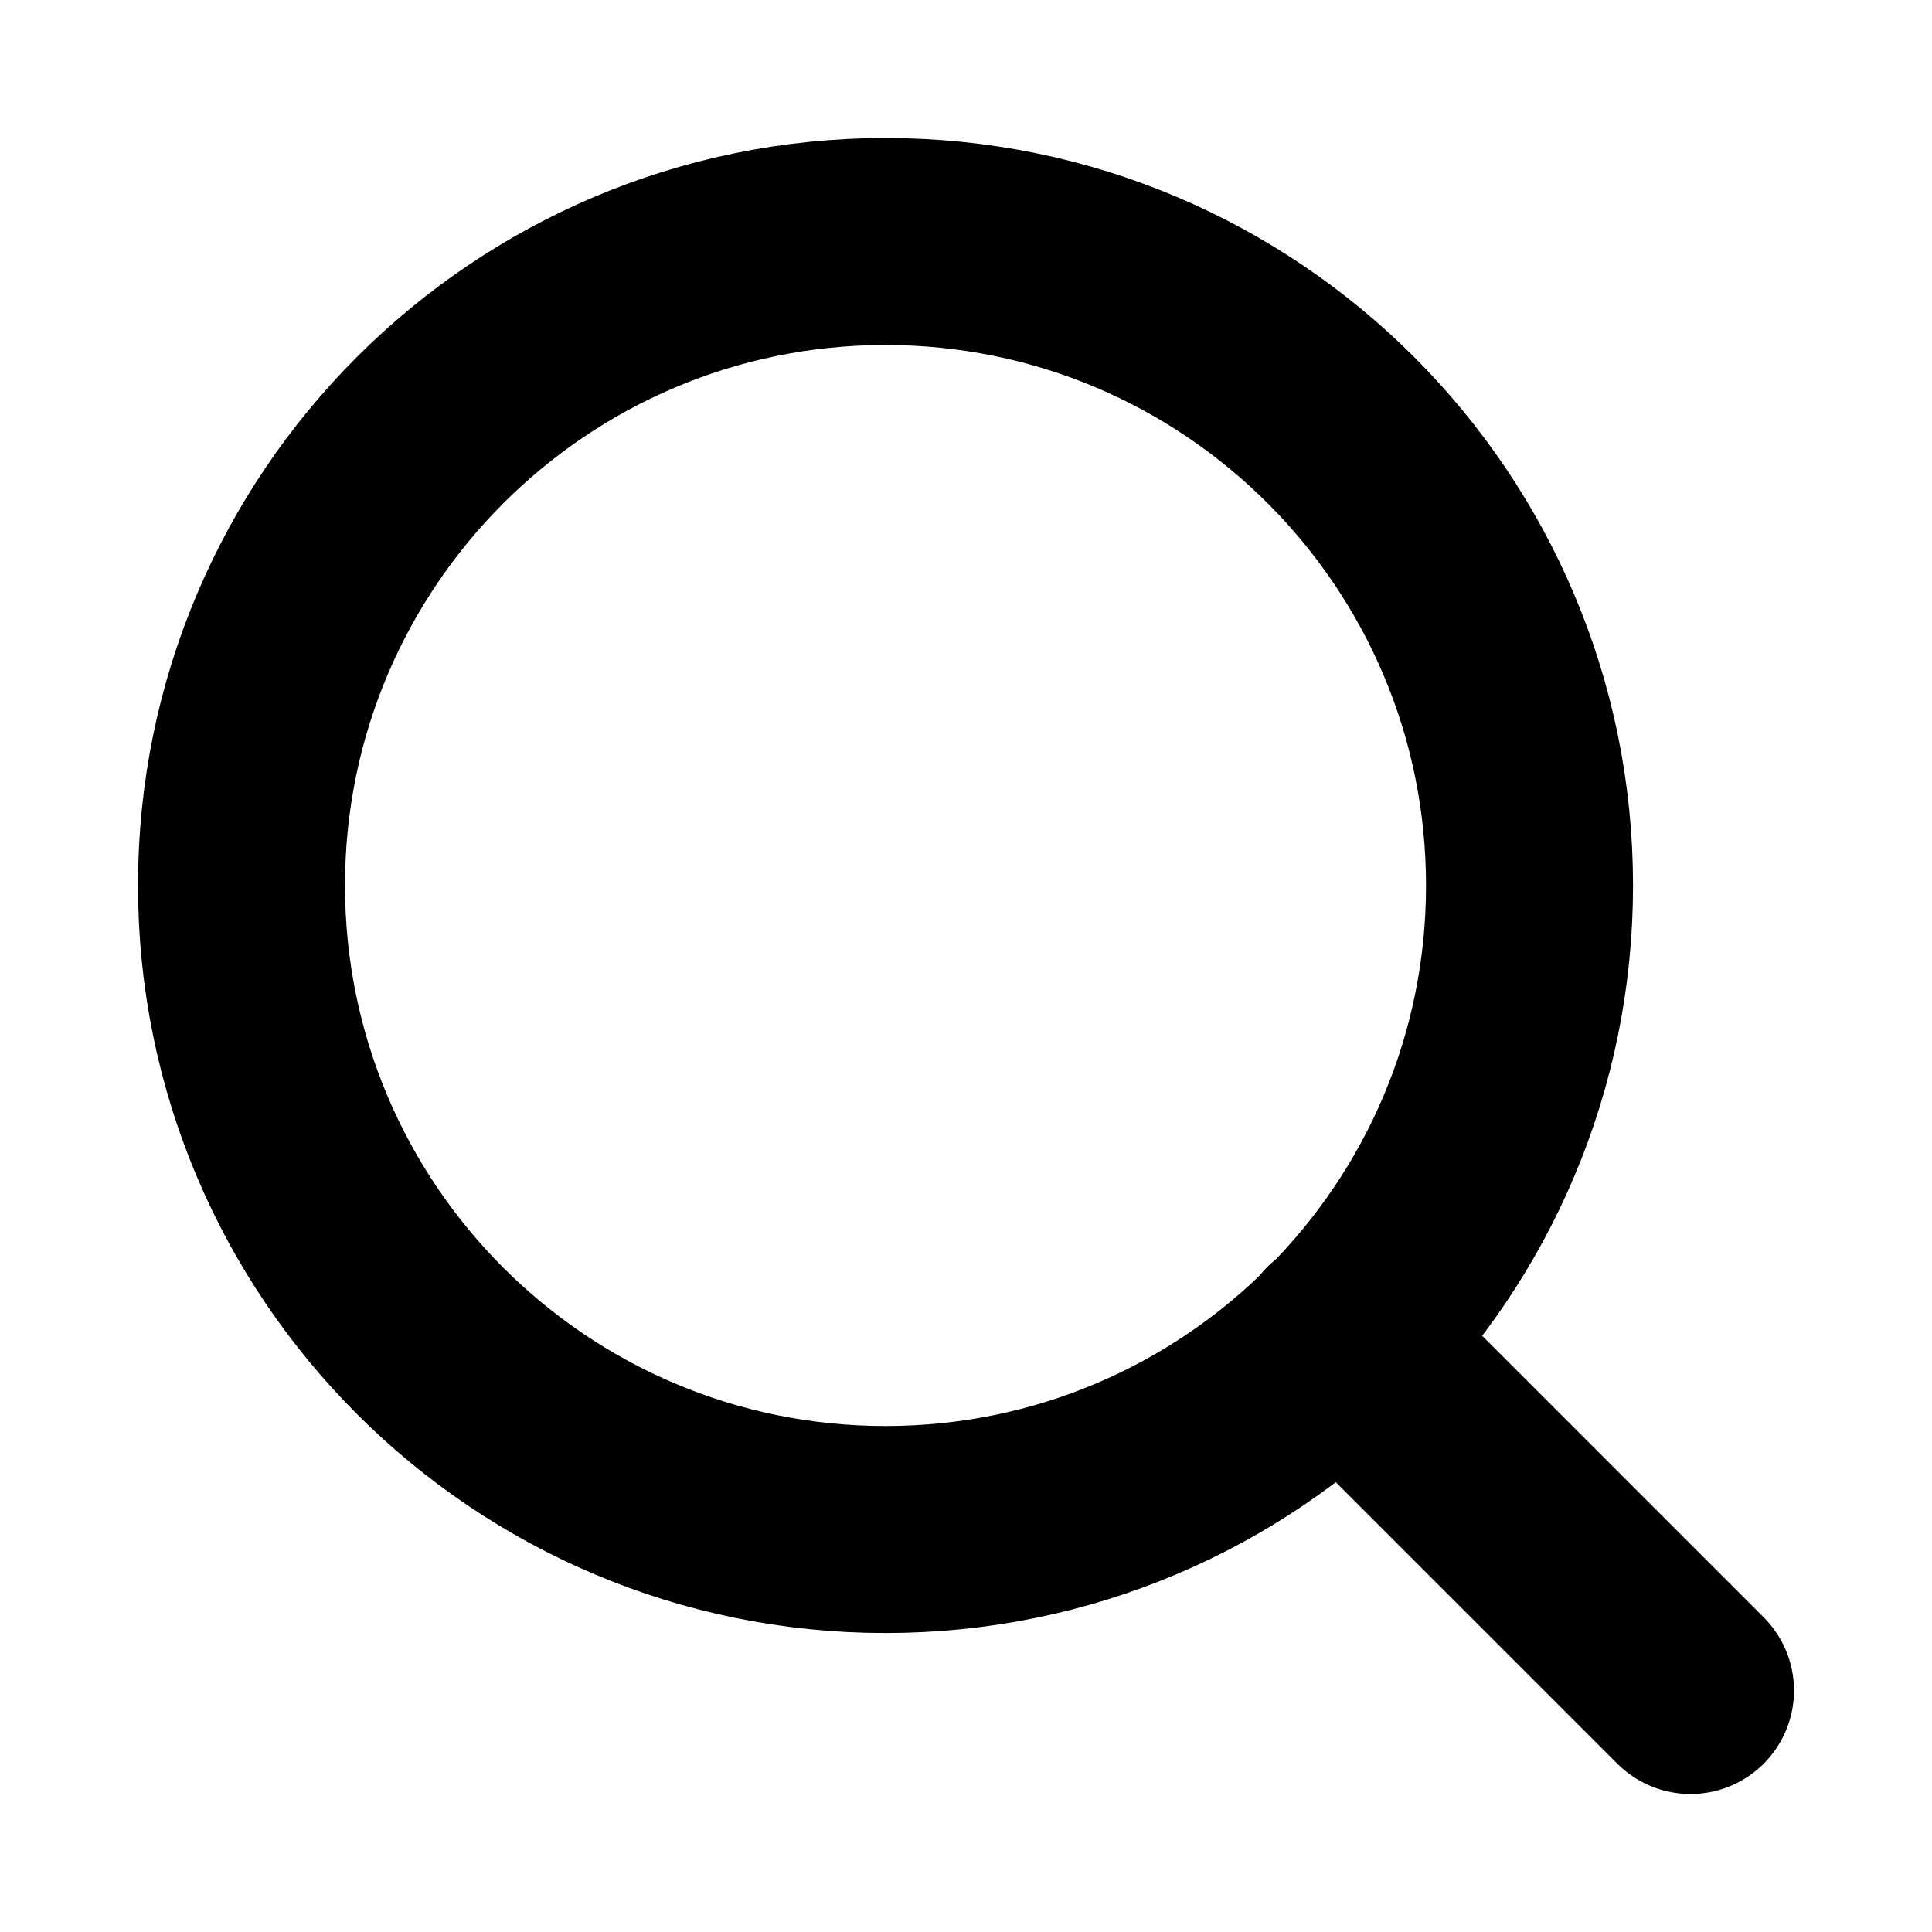
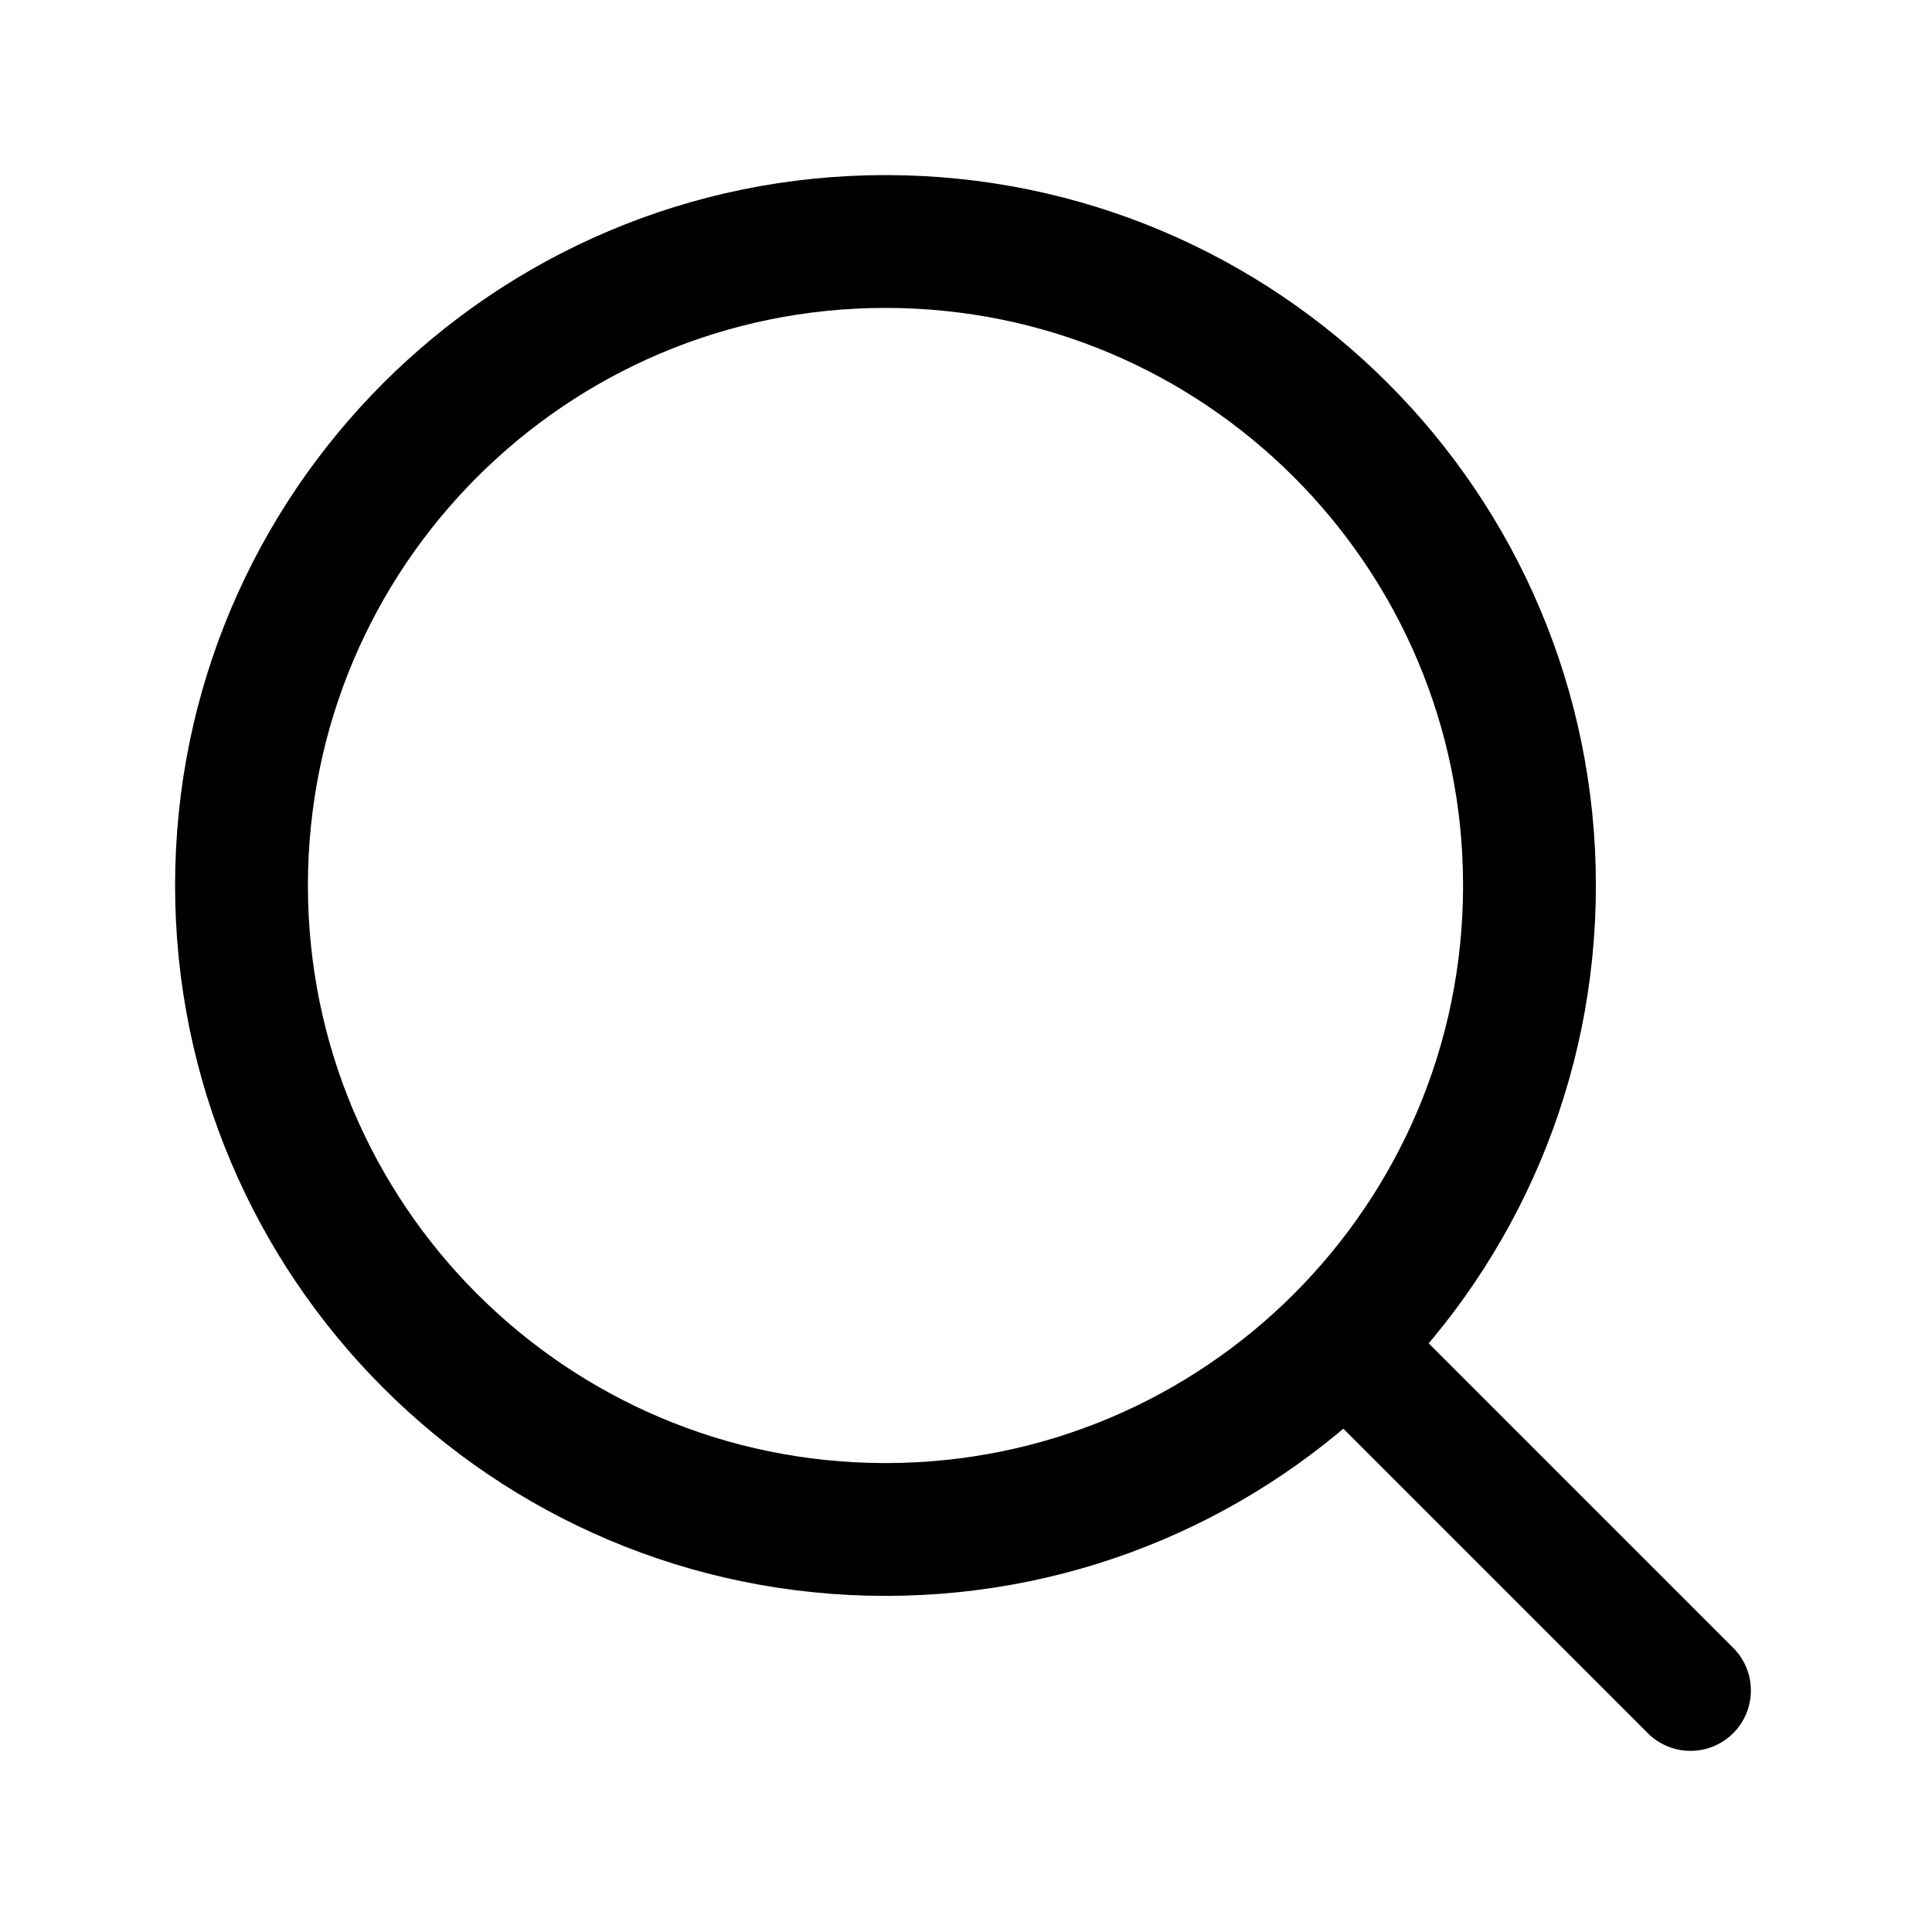
- <svg xmlns="http://www.w3.org/2000/svg" width="28" height="28" viewBox="0 0 28 28" fill="none">
-   <path d="M12.833 22.167C17.988 22.167 22.167 17.988 22.167 12.833C22.167 7.679 17.988 3.5 12.833 3.5C7.679 3.5 3.5 7.679 3.5 12.833C3.5 17.988 7.679 22.167 12.833 22.167Z" stroke="black" stroke-width="3" stroke-linecap="round" stroke-linejoin="round" />
-   <path d="M24.5 24.5L19.425 19.425" stroke="black" stroke-width="3" stroke-linecap="round" stroke-linejoin="round" />
+ <svg xmlns="http://www.w3.org/2000/svg" width="32" height="32" viewBox="0 0 32 32" fill="none">
+   <path d="M14.667 25.333C20.558 25.333 25.333 20.558 25.333 14.667C25.333 8.776 20.558 4 14.667 4C8.776 4 4 8.776 4 14.667C4 20.558 8.776 25.333 14.667 25.333Z" stroke="black" stroke-width="2.2" stroke-linecap="round" stroke-linejoin="round" />
+   <path d="M28 28L22.2 22.2" stroke="black" stroke-width="2" stroke-linecap="round" stroke-linejoin="round" />
</svg>
